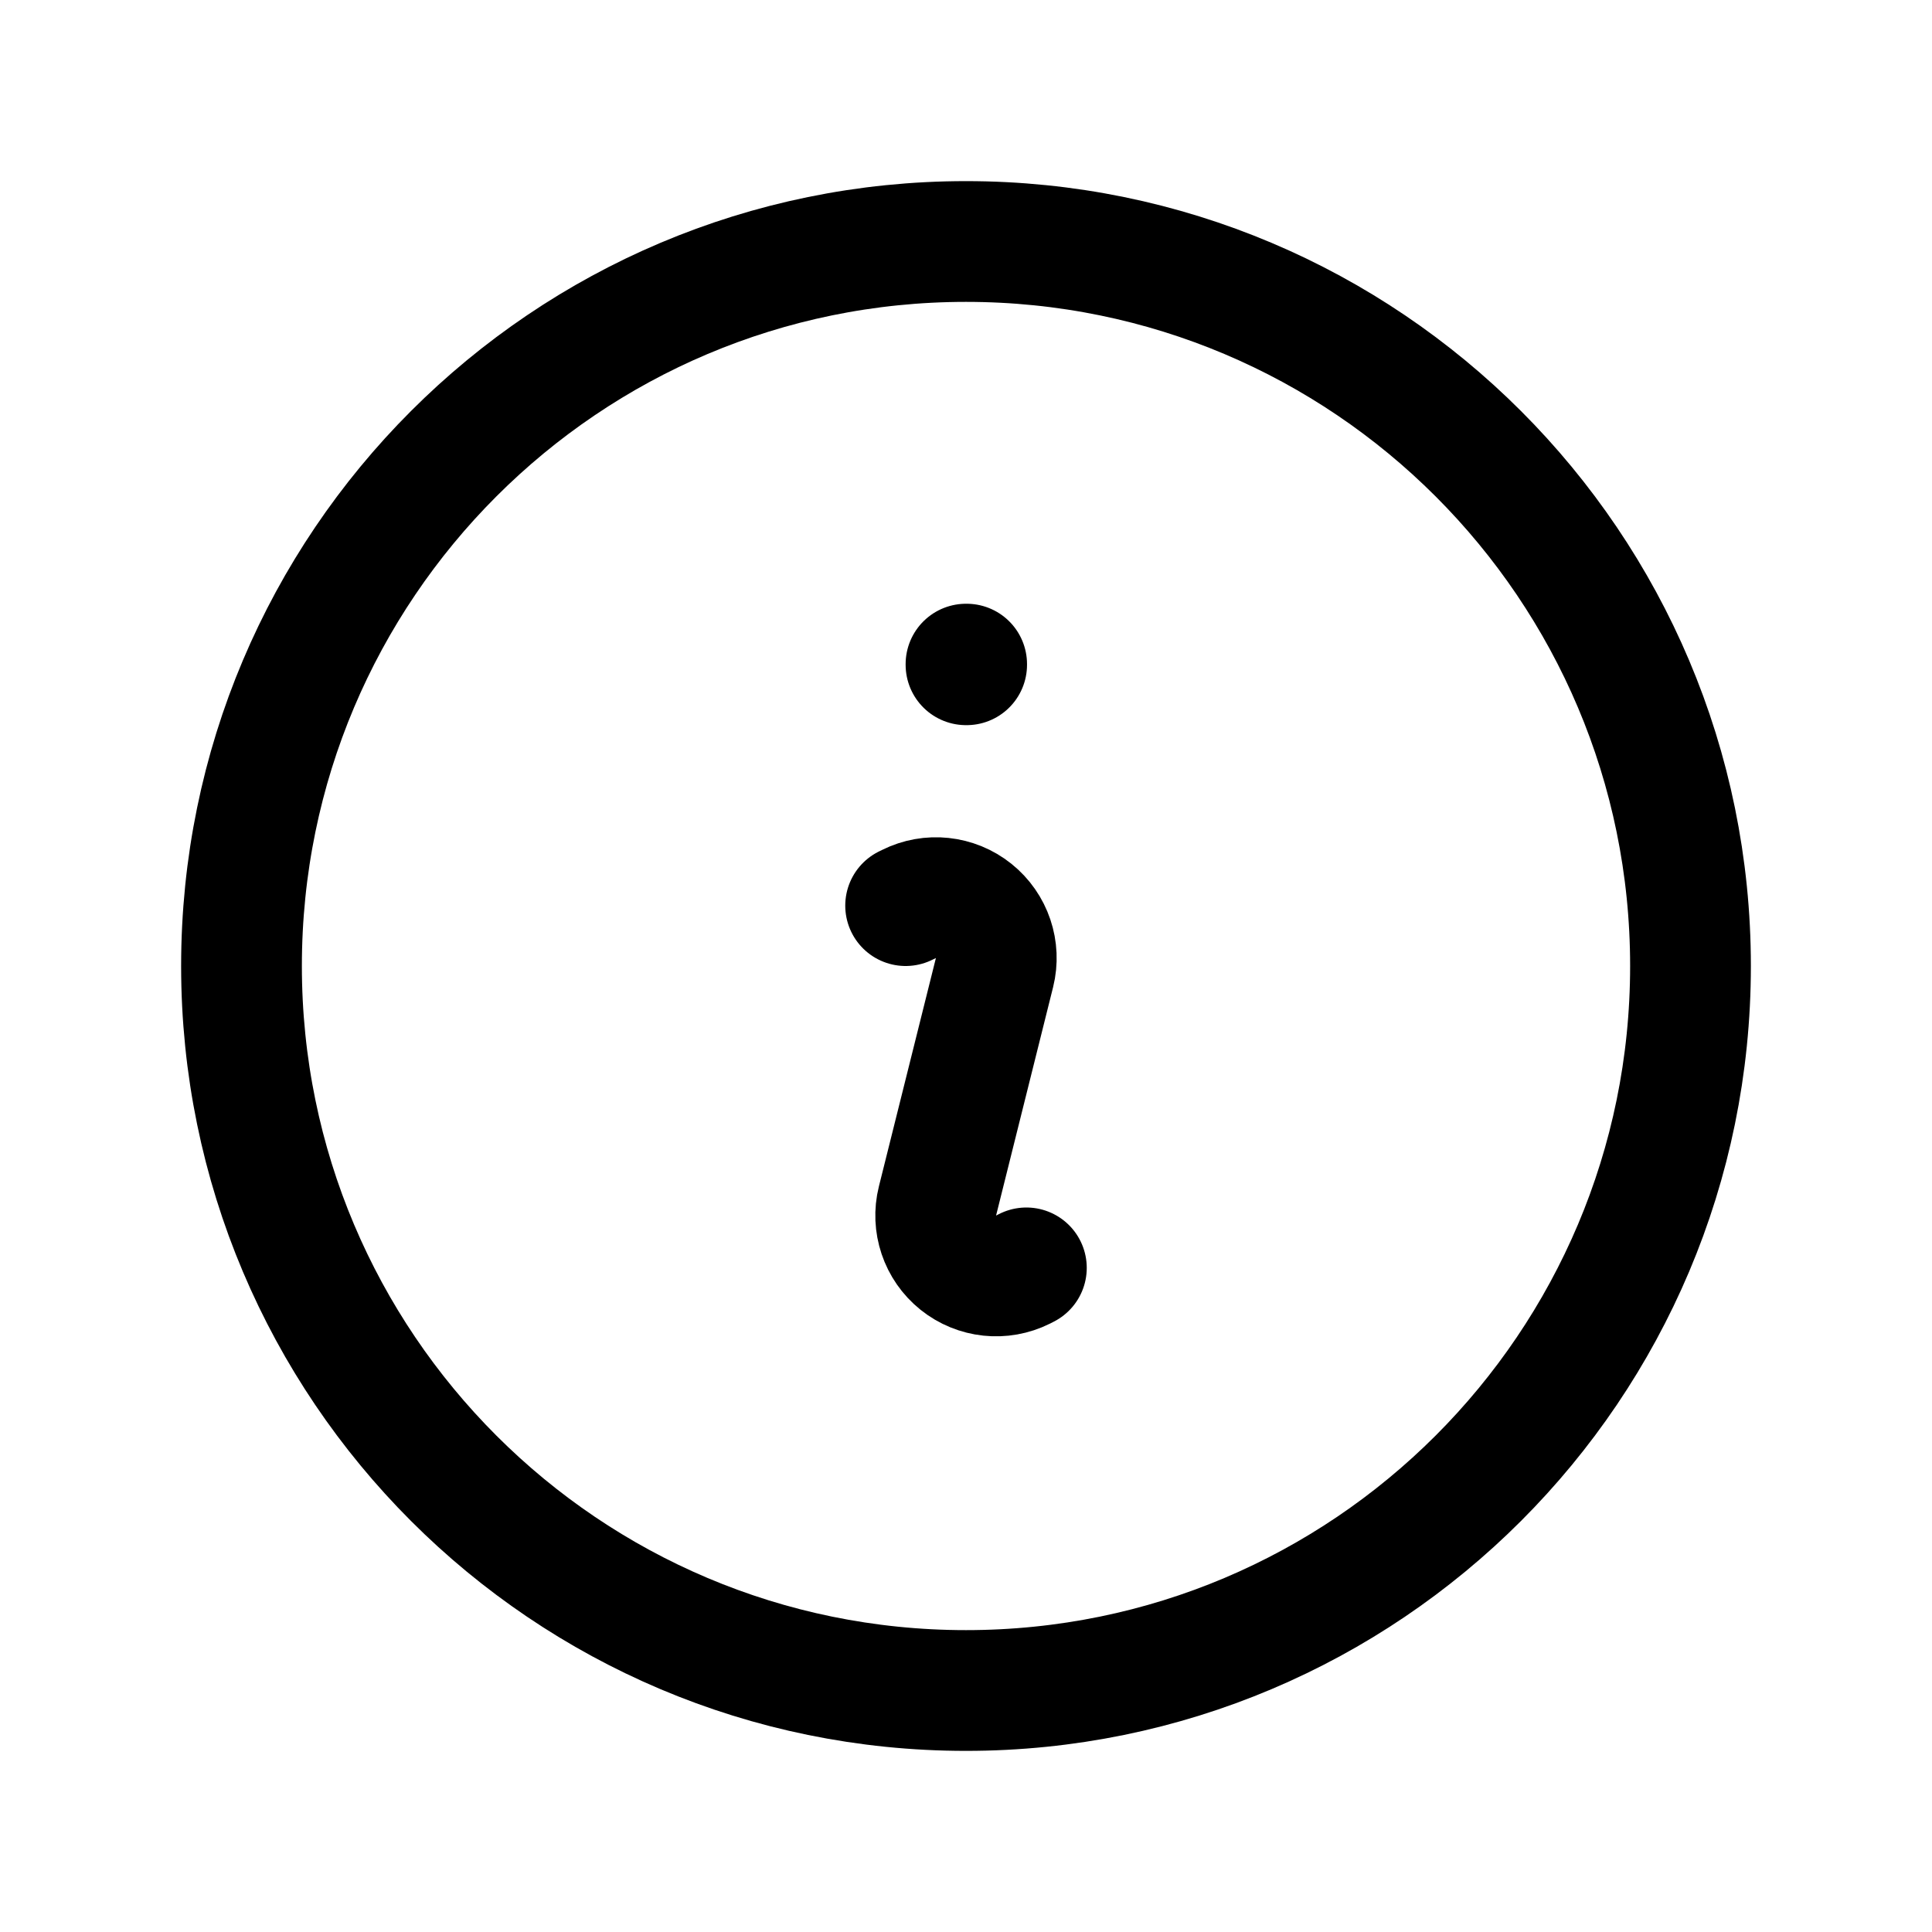
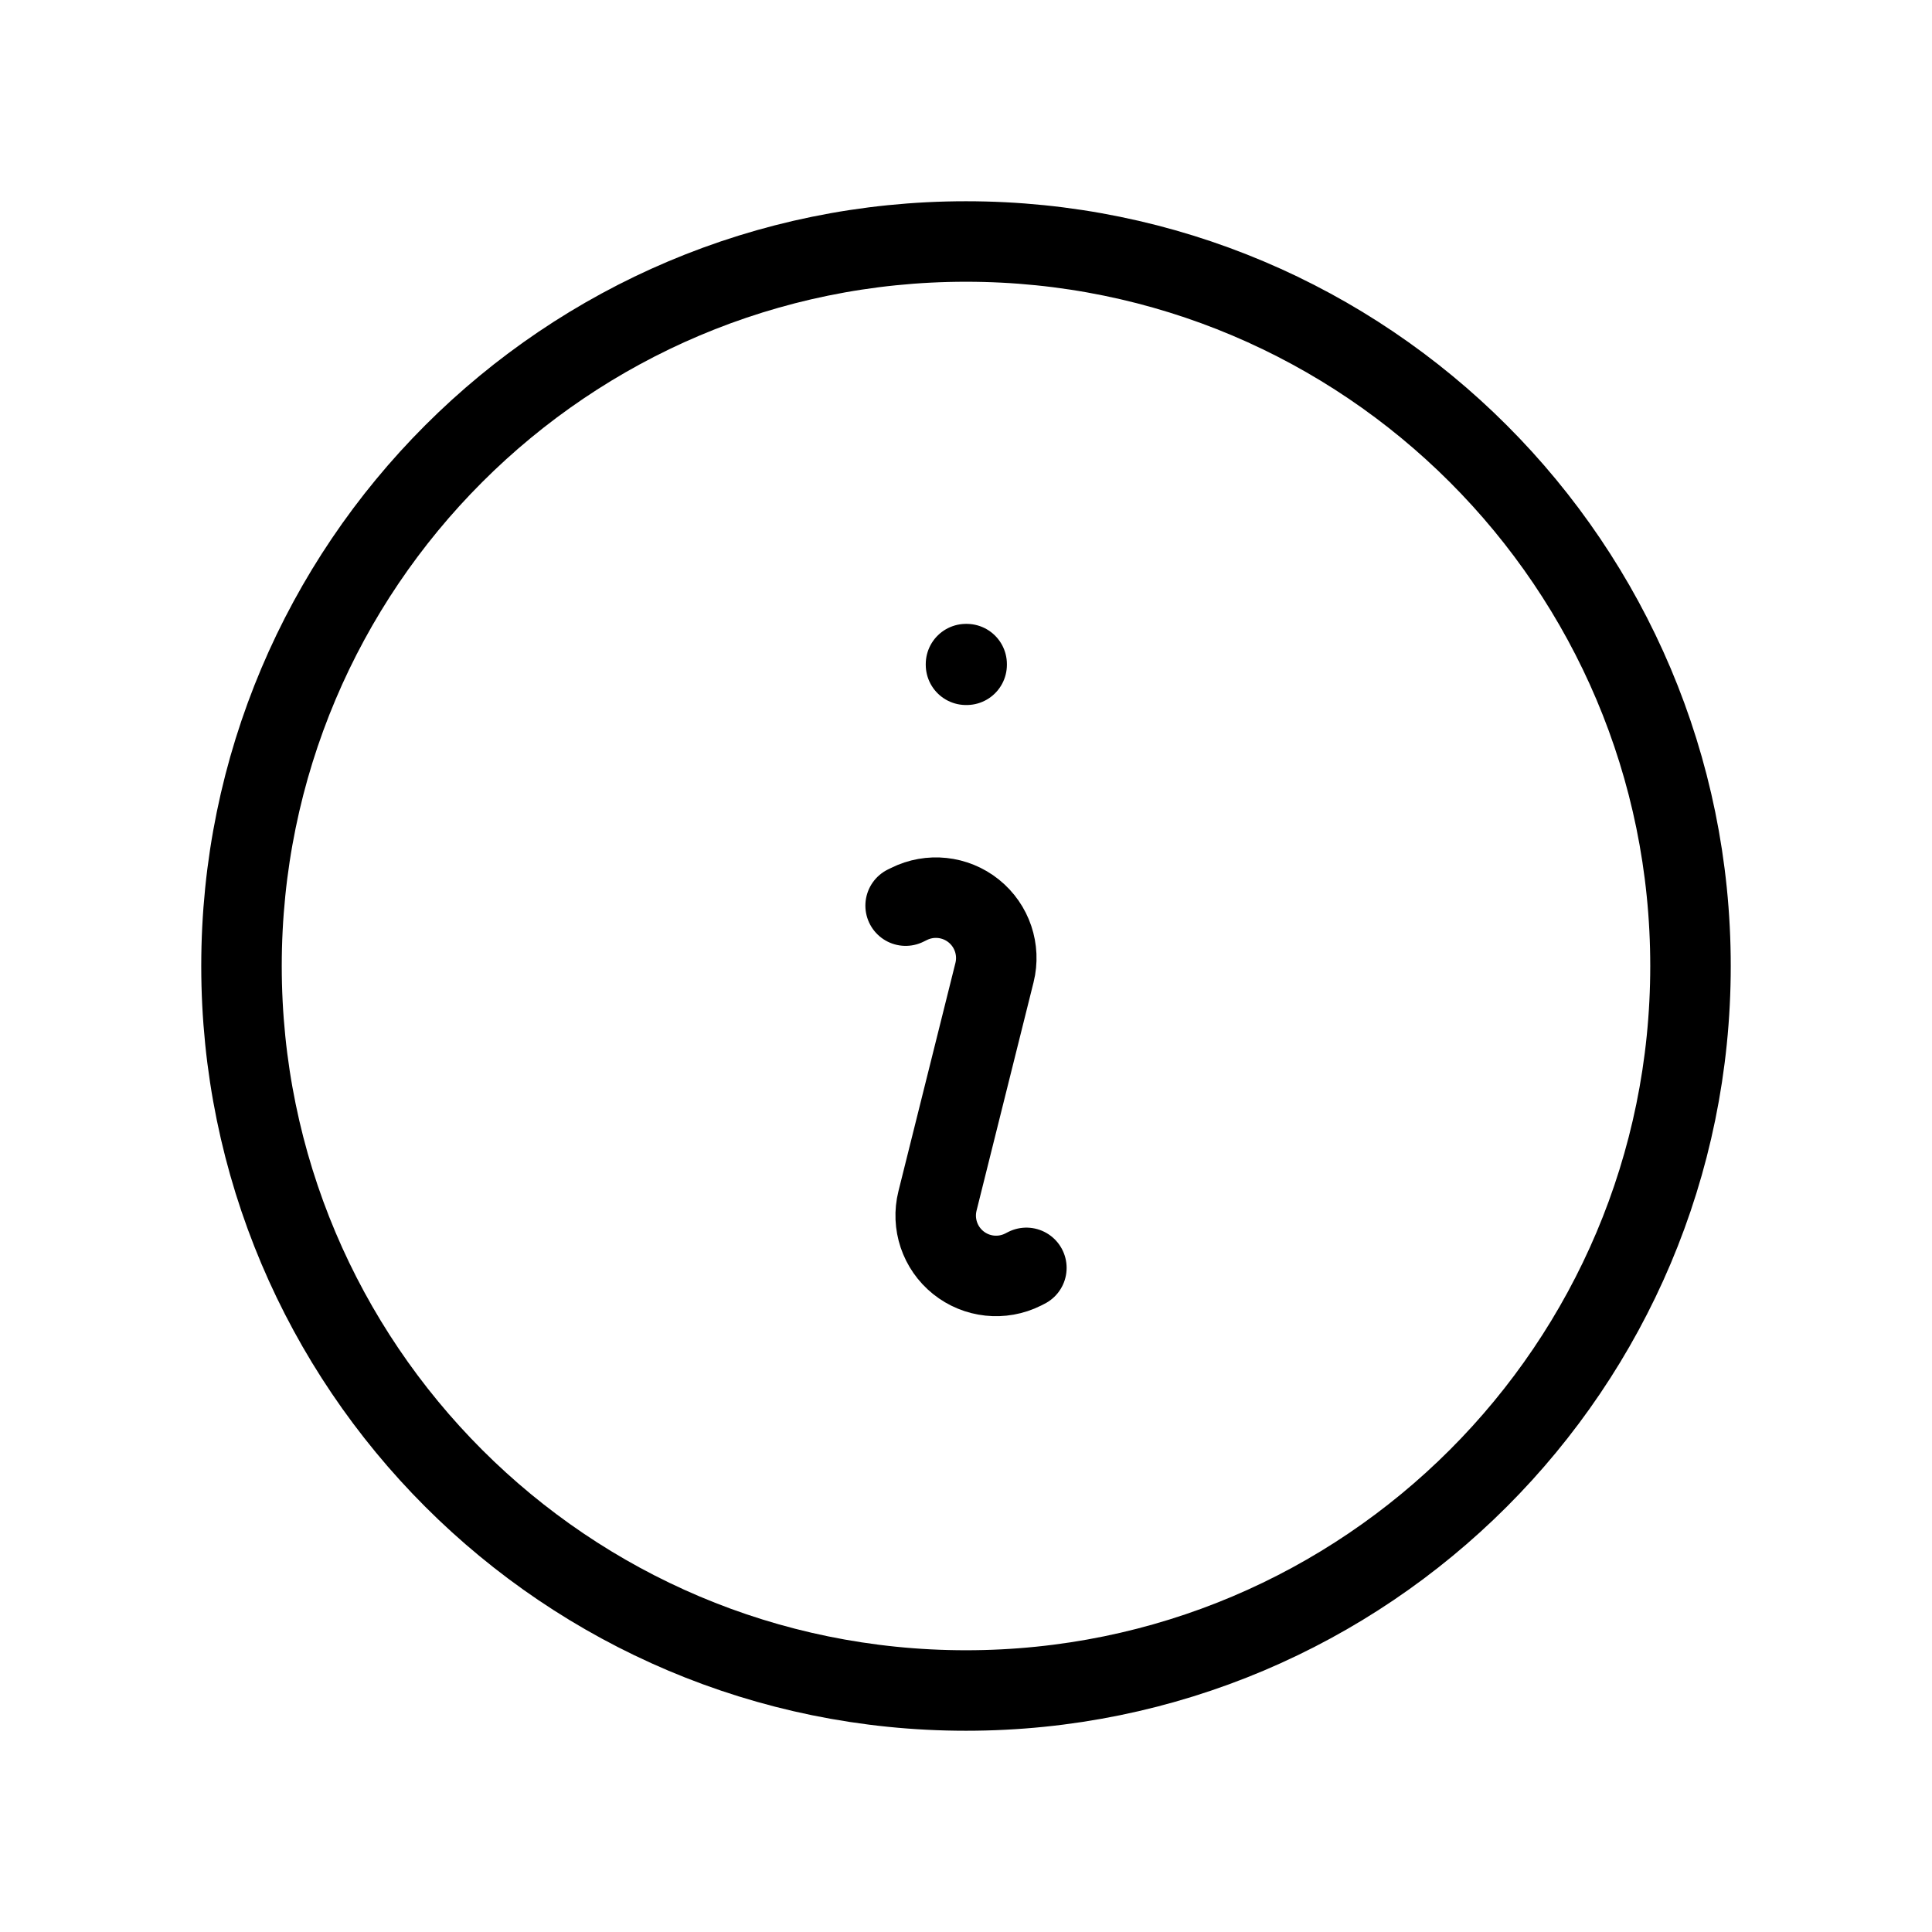
- <svg xmlns="http://www.w3.org/2000/svg" fill="none" viewBox="0 0 24 24" stroke-width="1.5" stroke="currentColor">
+ <svg xmlns="http://www.w3.org/2000/svg" viewBox="0 0 24 24" stroke="currentColor" fill="none">
  <path stroke-linecap="round" stroke-linejoin="round" d="M11.25 11.25l.041-.02a.75.75 0 011.063.852l-.708 2.836a.75.75 0 001.063.853l.041-.021M21 12a9 9 0 11-18 0 9 9 0 0118 0zm-9-3.75h.008v.008H12V8.25z" />
</svg>
